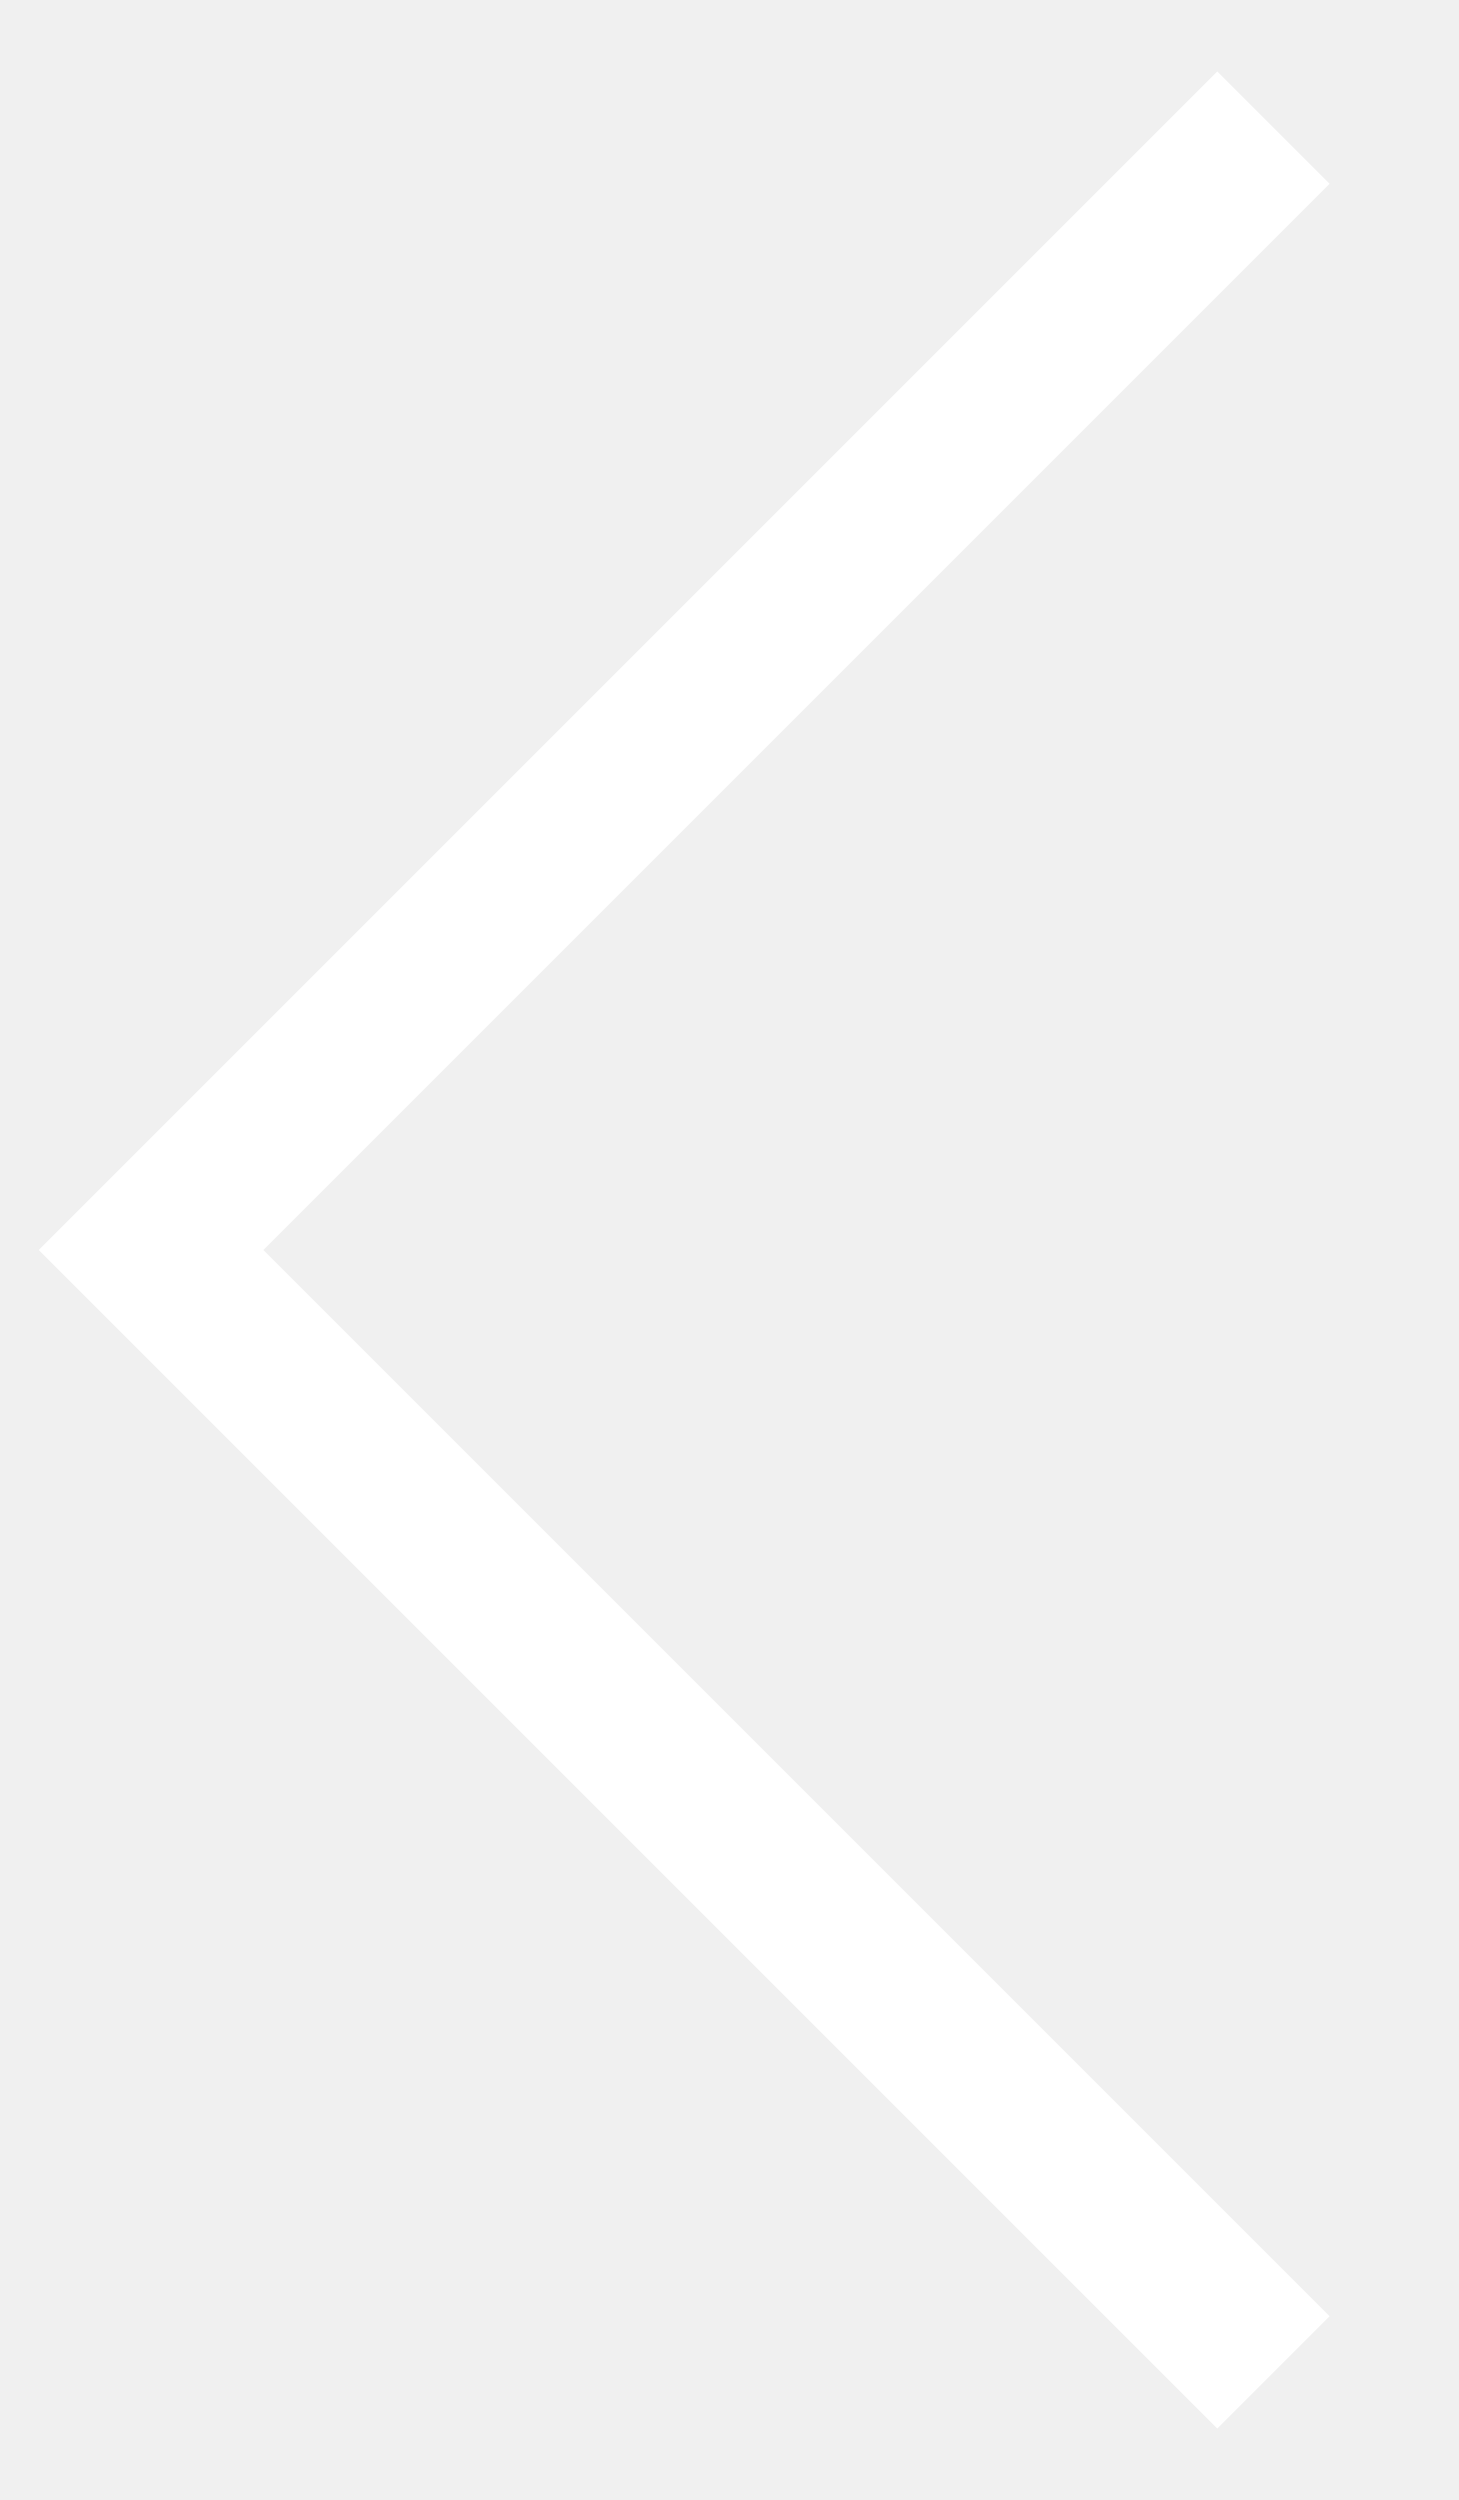
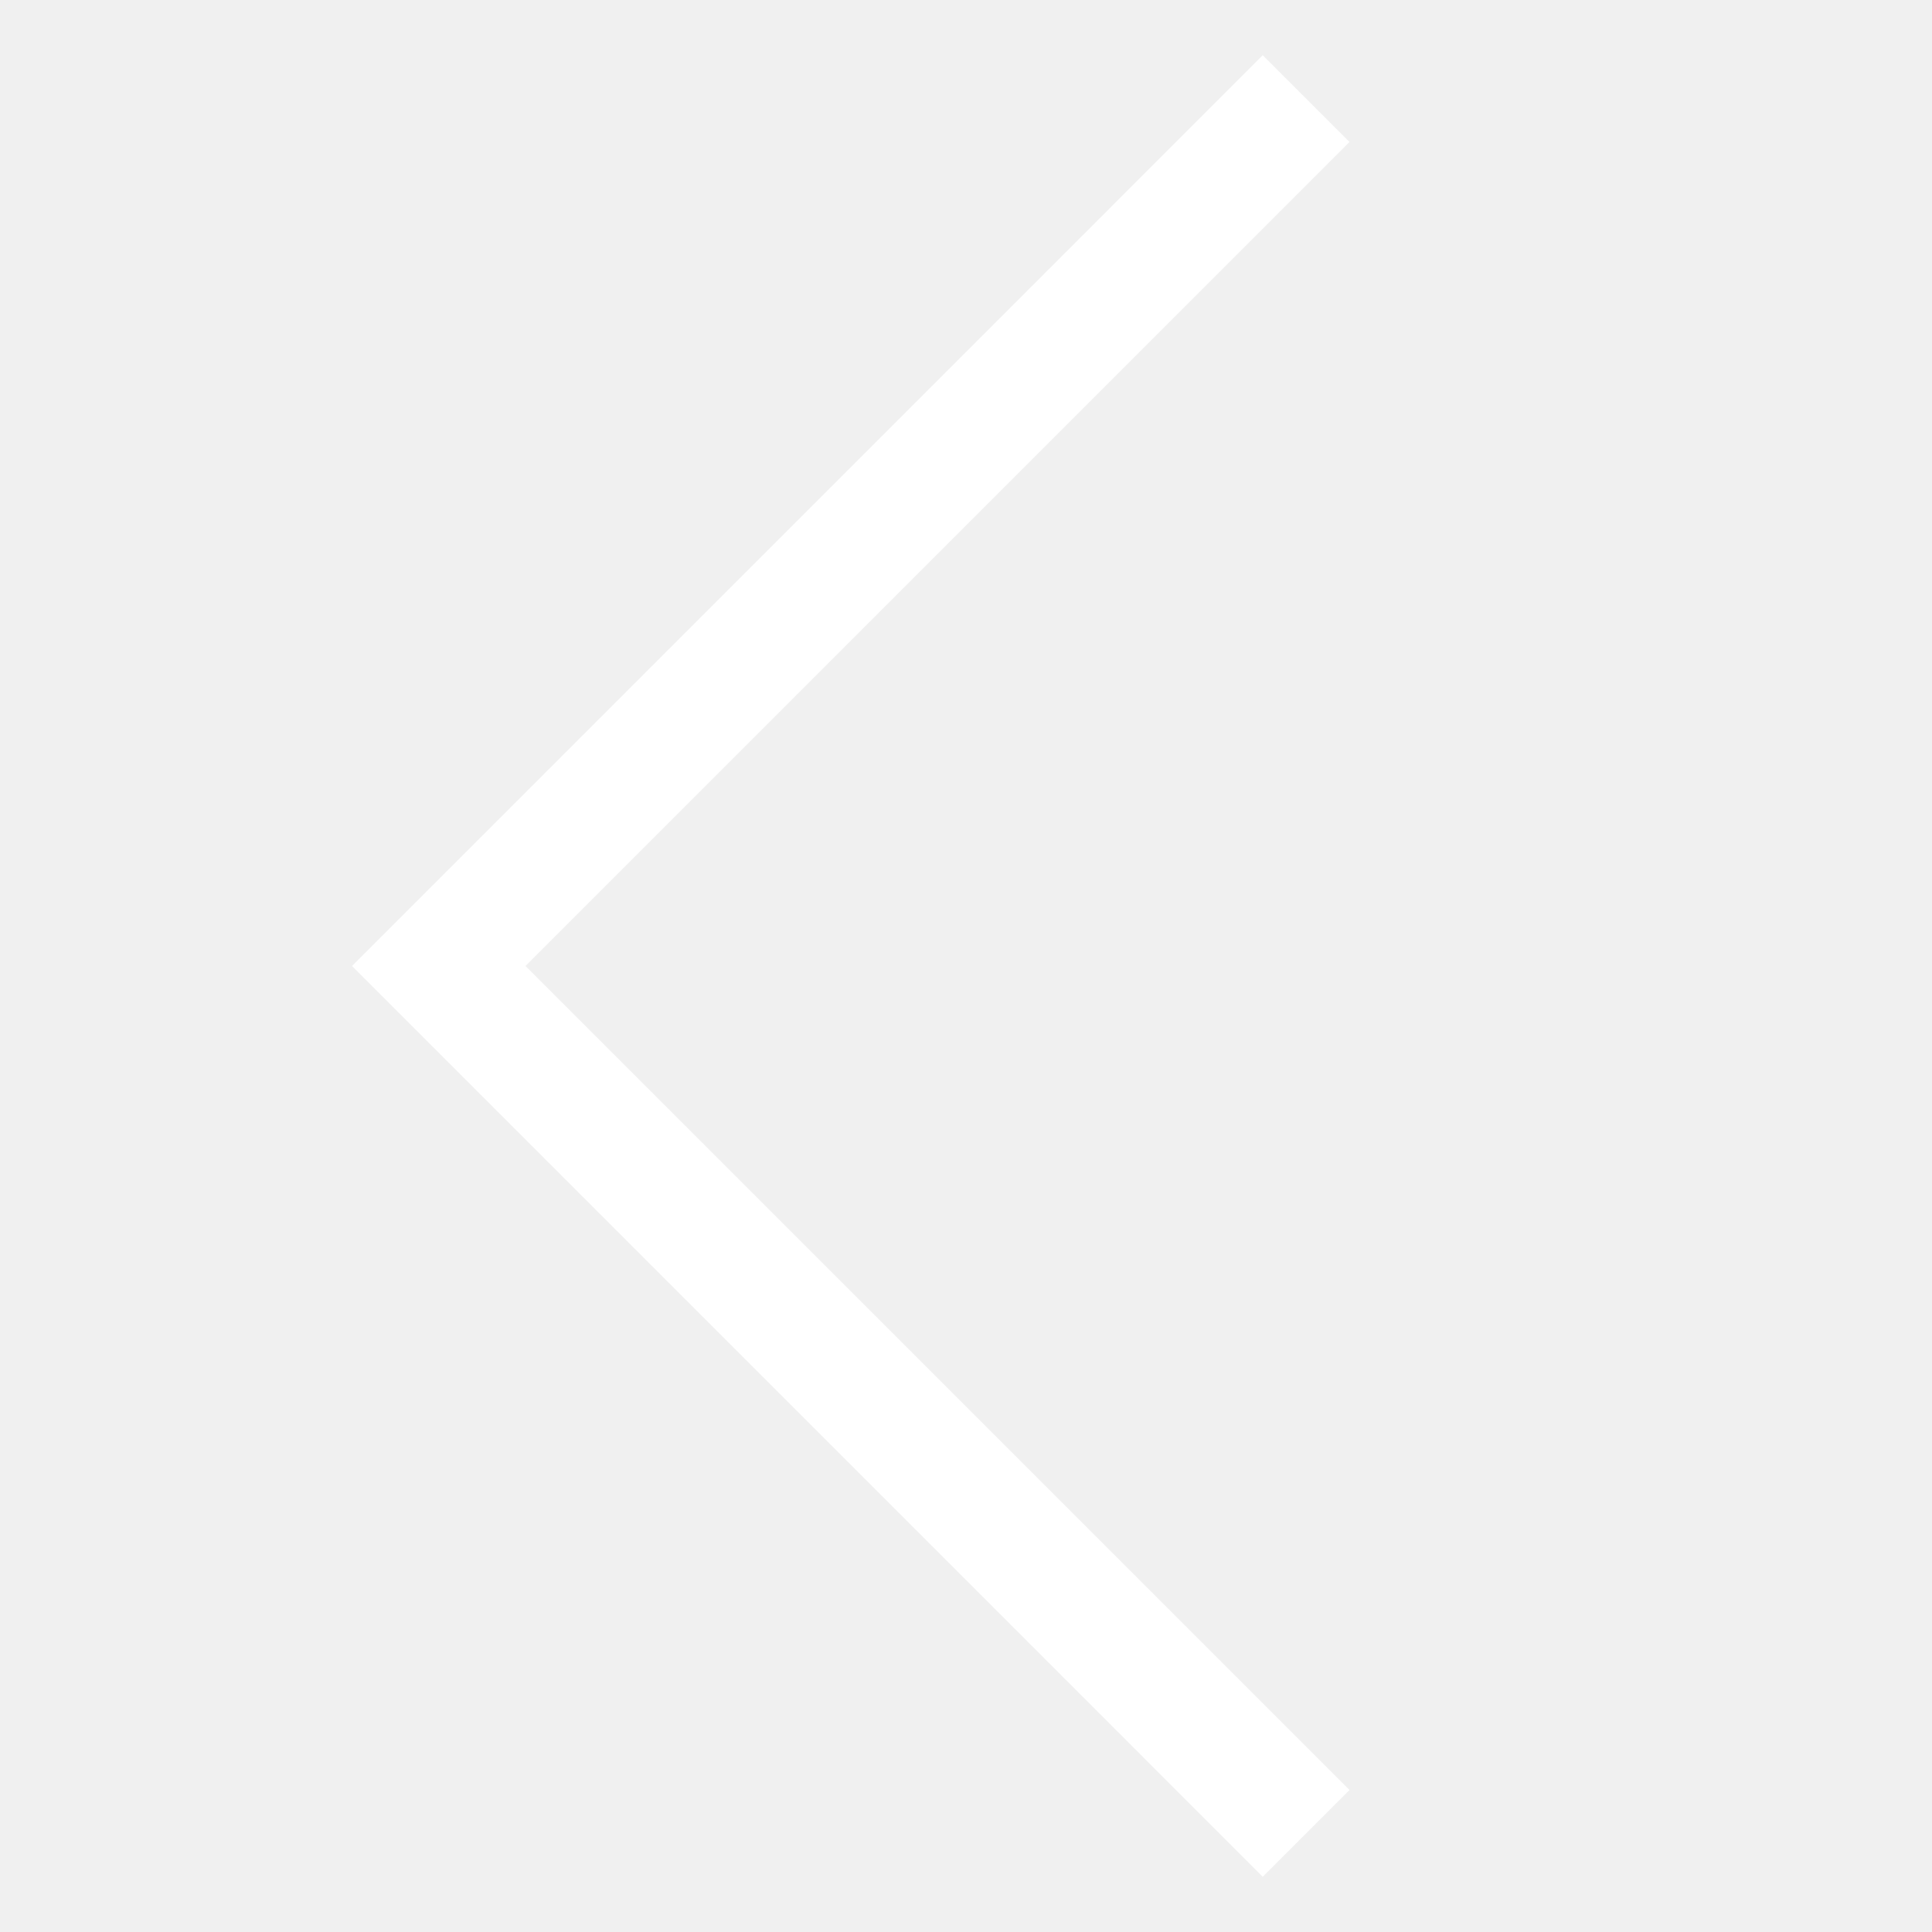
- <svg xmlns="http://www.w3.org/2000/svg" width="7px" height="12px" viewBox="0 0 7 12" version="1.1">
-   <g id="Symbols" stroke="none" stroke-width="1" fill="none" fill-rule="evenodd">
-     <g id="__m/nav/global/provider-mvpd/lg" transform="translate(-138, -18)" fill="#FFFFFF">
-       <g id="icon/arrow-centered" transform="translate(142, 24) rotate(90) translate(-142, -24) translate(136, 18)">
-         <polygon id="shape" points="0.882 3.618 6 8.736 11.118 3.618 11.657 4.157 6 9.814 0.343 4.157" />
+ <svg xmlns="http://www.w3.org/2000/svg" width="24px" height="24px" viewBox="0 0 24 24" version="1.1">
+   <g id="icon/arrow-centered-left" stroke="none" stroke-width="1" fill="none" fill-rule="evenodd">
+     <g transform="translate(12, 12) rotate(270) translate(-12, -12) " fill="#FFFFFF" id="icon/arrow-centered-right">
+       <g transform="translate(12, 12) scale(1, -1) rotate(90) translate(-12, -12) ">
+         <g id="icon/arrow-centered" transform="translate(12, 12) rotate(270) translate(-12, -12) ">
+           <polygon id="shape" points="1.764 7.236 12 17.472 22.236 7.236 23.314 8.314 12 19.627 0.686 8.314" />
+         </g>
      </g>
    </g>
  </g>
</svg>
